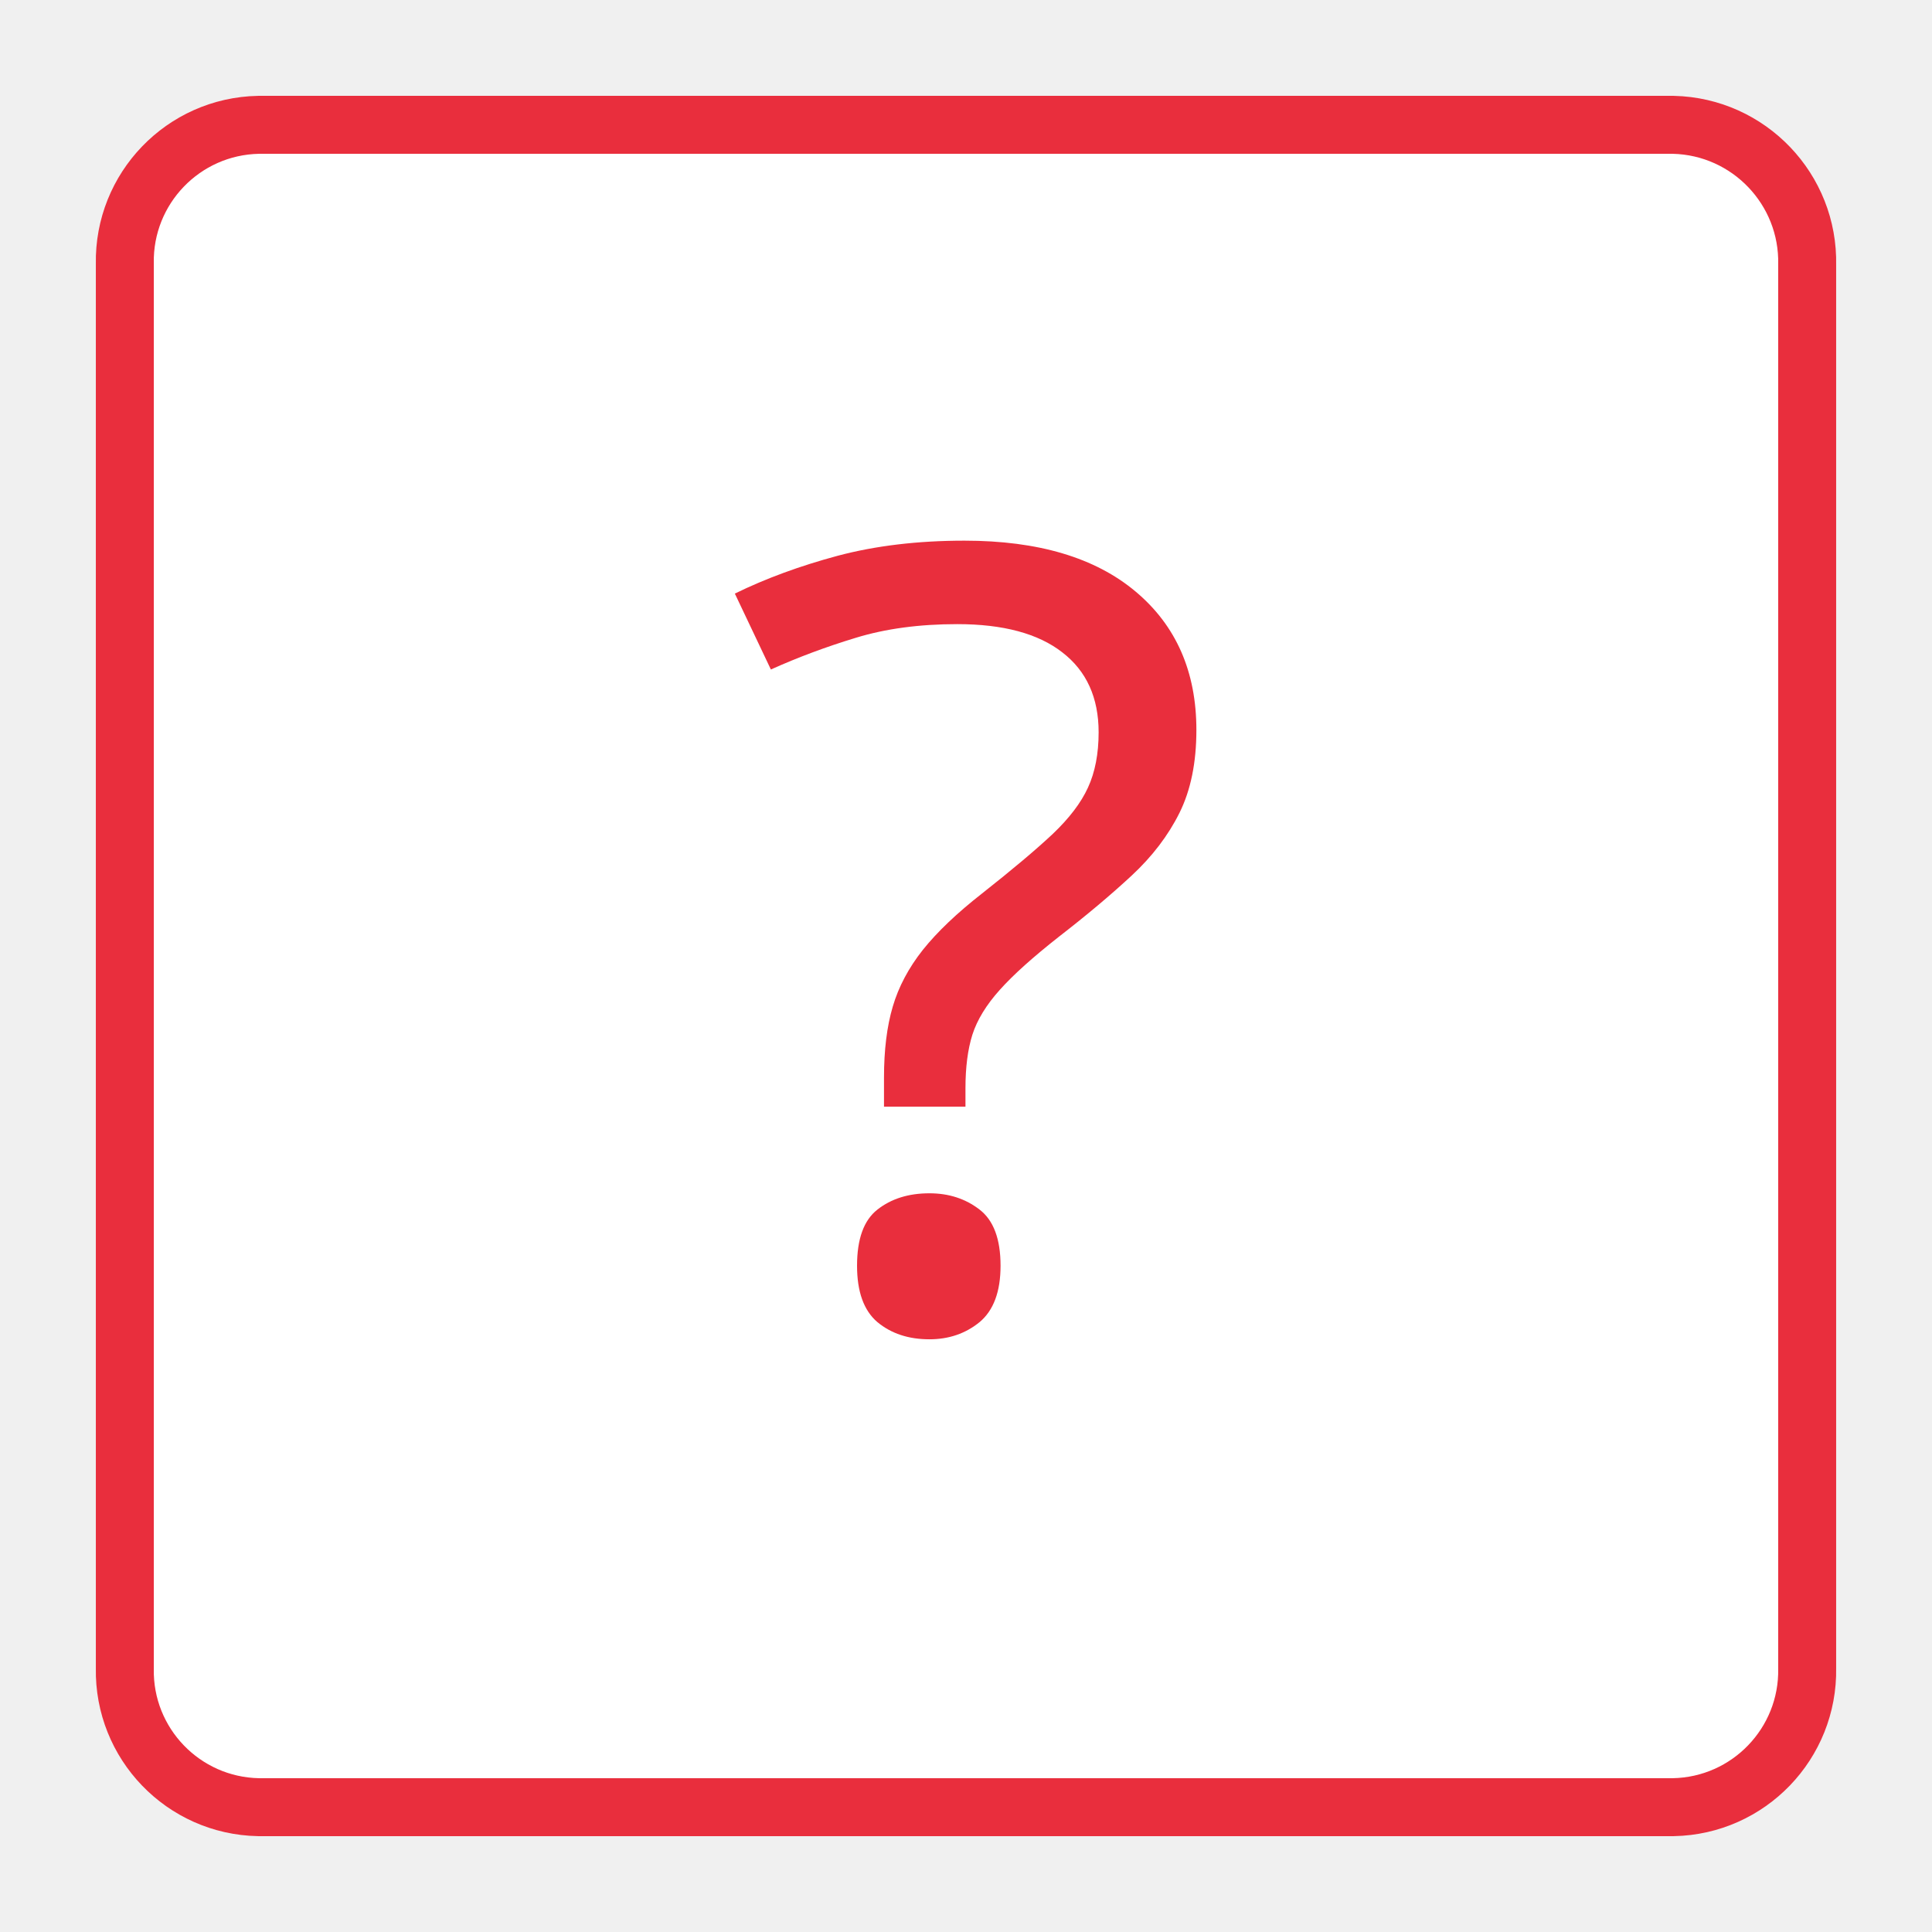
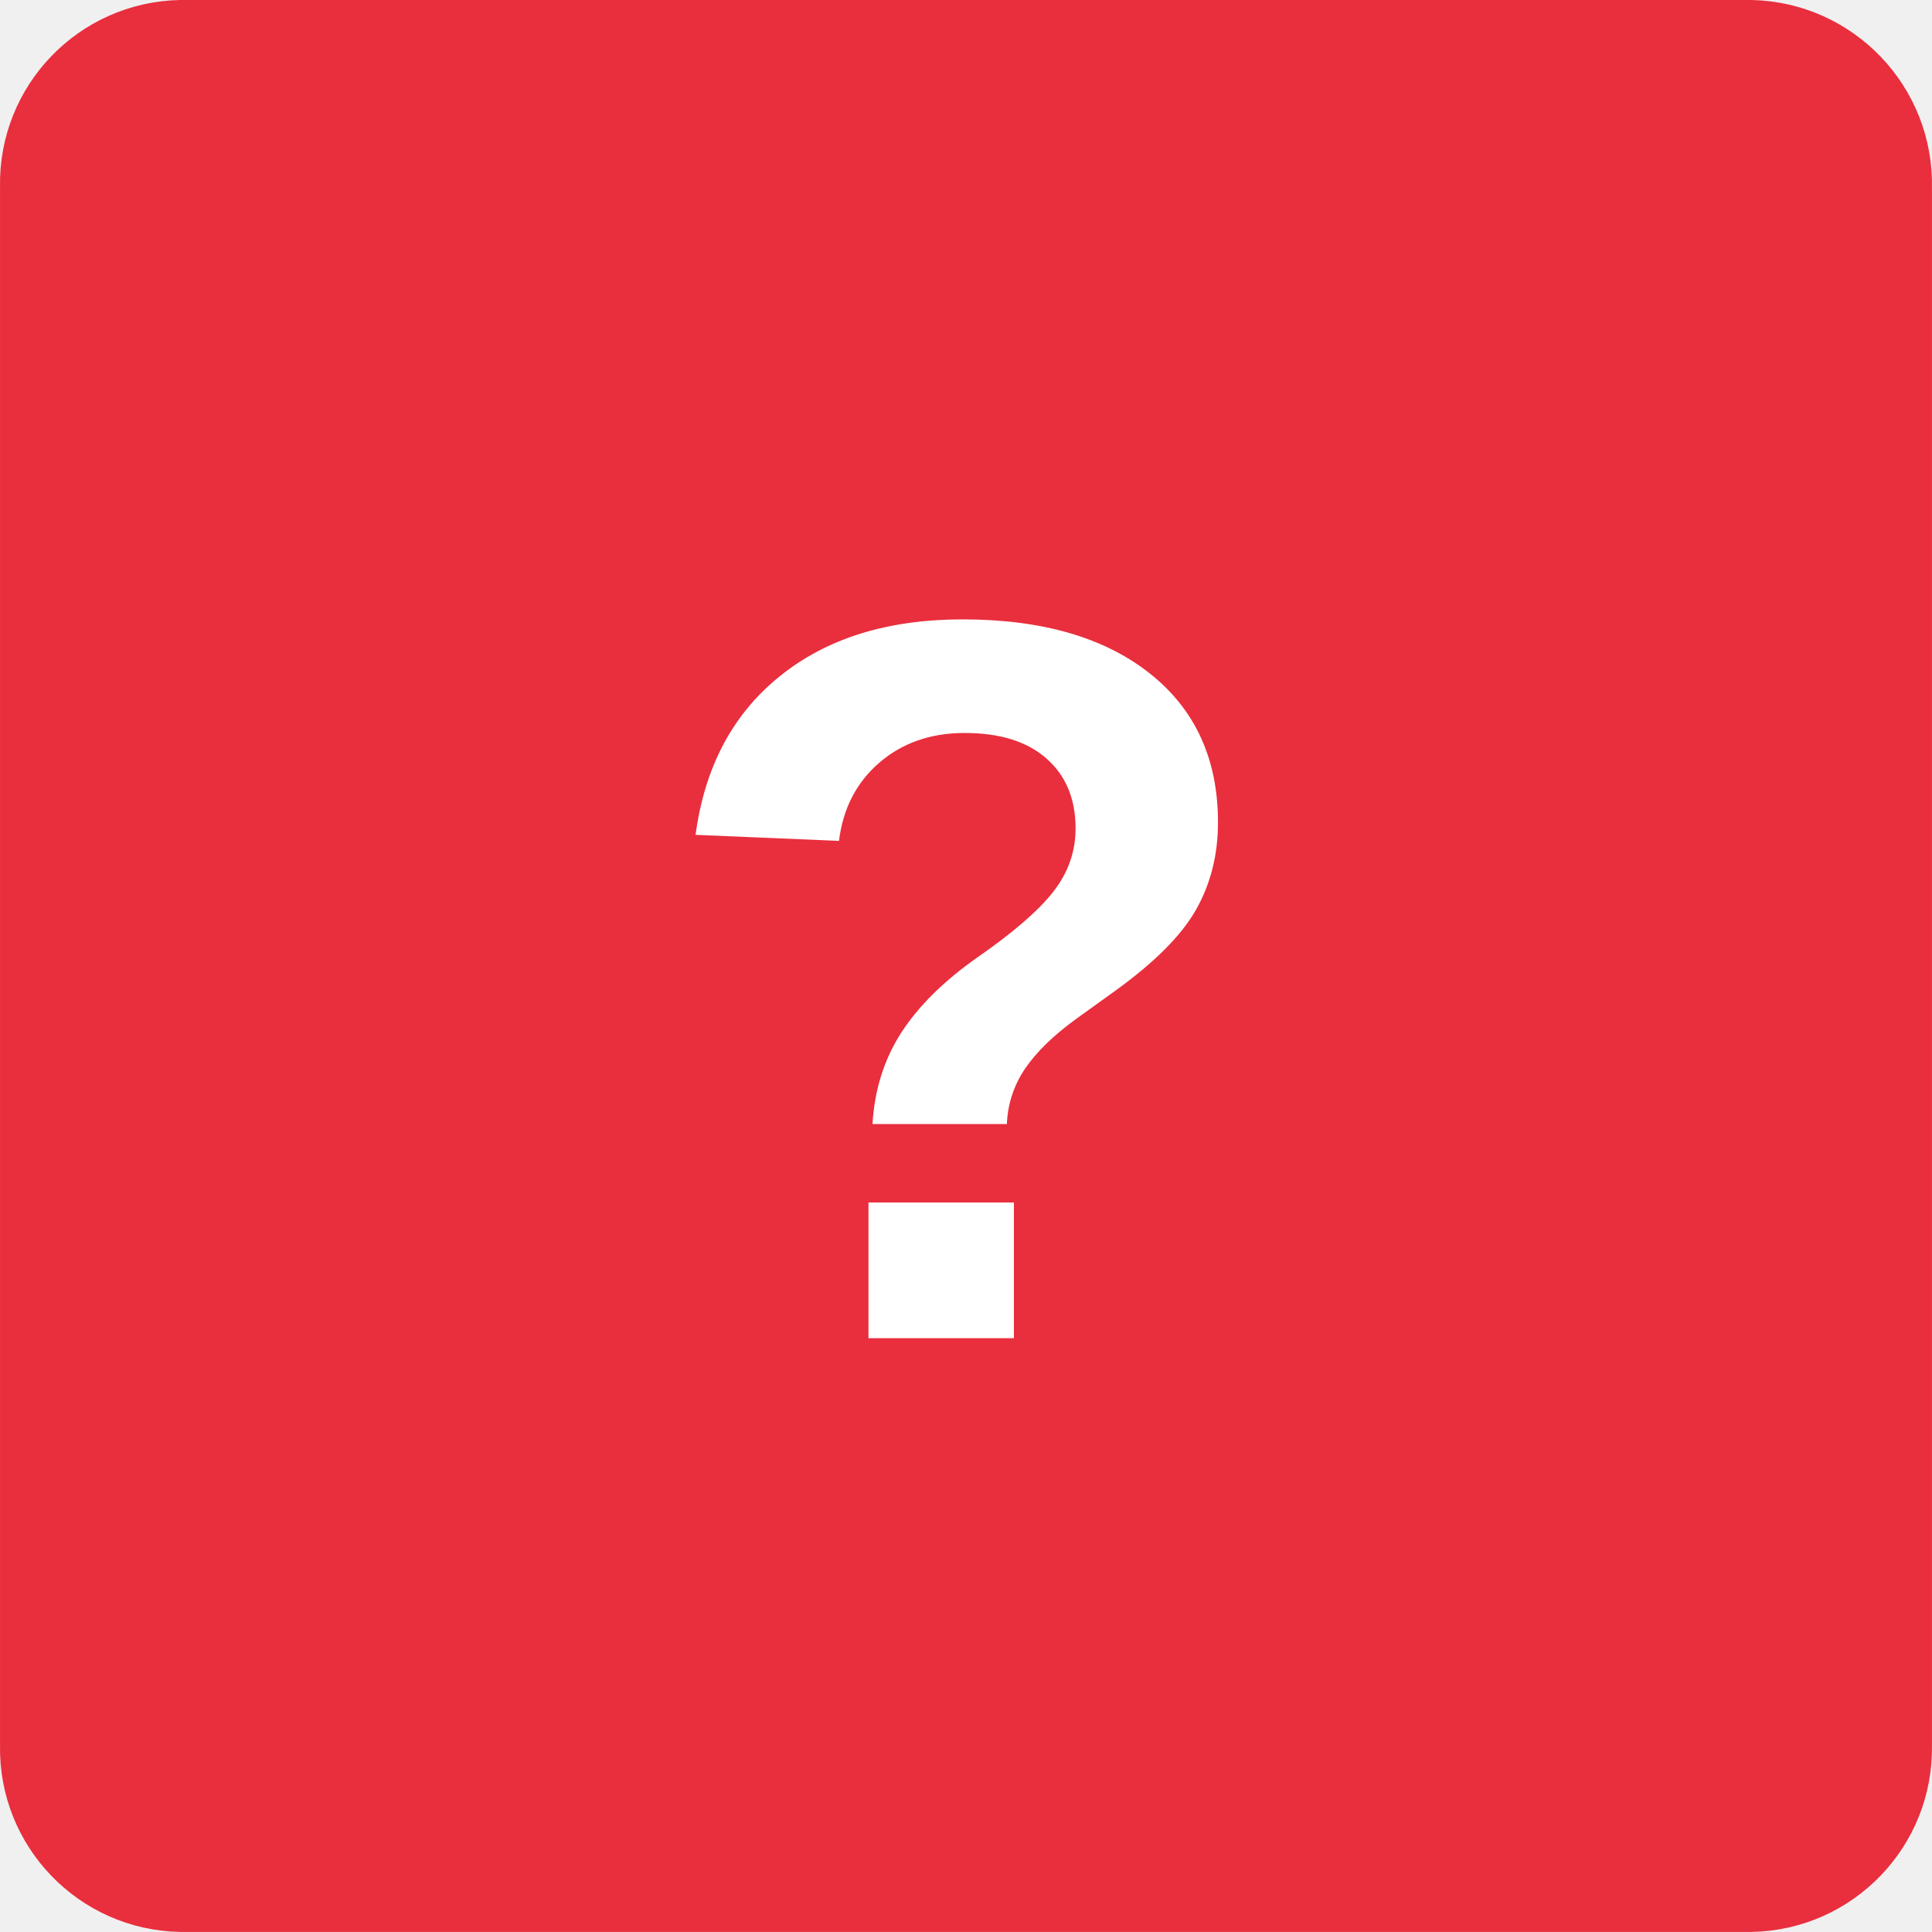
- <svg xmlns="http://www.w3.org/2000/svg" id="Layer_1" data-name="Layer 1" width="100" height="100" viewBox="0 0 100 100" version="1.1">
+ <svg xmlns="http://www.w3.org/2000/svg" id="Layer_1" data-name="Layer 1" width="90.081" height="90.078" viewBox="0 0 90.081 90.078" version="1.1">
  <defs id="defs33" />
-   <g id="g28">
-     <path d="M86.612,6.461H13.382a7.058,7.058,0,0,0-6.921,7.187V86.355A7.055,7.055,0,0,0,13.379,93.539H86.611a7.065,7.065,0,0,0,6.928-7.194V13.712A7.096,7.096,0,0,0,86.612,6.461Z" style="fill: #fff;stroke: #e92e3d;stroke-miterlimit: 10;stroke-width: 3px" id="path24" />
-     <text xml:space="preserve" style="font-style:normal;font-variant:normal;font-weight:normal;font-stretch:normal;font-size:58.139px;line-height:1.25;font-family:Bahnschrift;-inkscape-font-specification:Bahnschrift;fill:#e92e3d;fill-opacity:1;stroke:none;stroke-width:1.453" x="35.941" y="71.141" id="text1683" transform="scale(1.037961,0.9634277)">
-       <tspan id="tspan1681" x="35.941" y="71.141" style="stroke-width:1.453">?</tspan>
+   <g id="g28" transform="translate(-4.959929,-4.96115)">
+     <path d="M 86.612,6.461 H 13.382 a 7.058,7.058 0 0 0 -6.921,7.187 v 72.707 a 7.055,7.055 0 0 0 6.918,7.184 h 73.232 a 7.065,7.065 0 0 0 6.928,-7.194 V 13.712 A 7.096,7.096 0 0 0 86.612,6.461 Z" style="fill:#e92e3d;fill-opacity:1;stroke:#e92e3d;stroke-width:3px;stroke-miterlimit:10" id="path24" />
+     <text xml:space="preserve" style="font-style:normal;font-variant:normal;font-weight:bold;font-stretch:normal;font-size:48px;line-height:1.25;font-family:Arial;-inkscape-font-specification:'Arial Bold';fill:#ffffff;fill-opacity:1;stroke:none" x="35.188" y="67.355" id="text3736">
+       <tspan id="tspan3734" x="35.188" y="67.355">?</tspan>
    </text>
  </g>
</svg>
